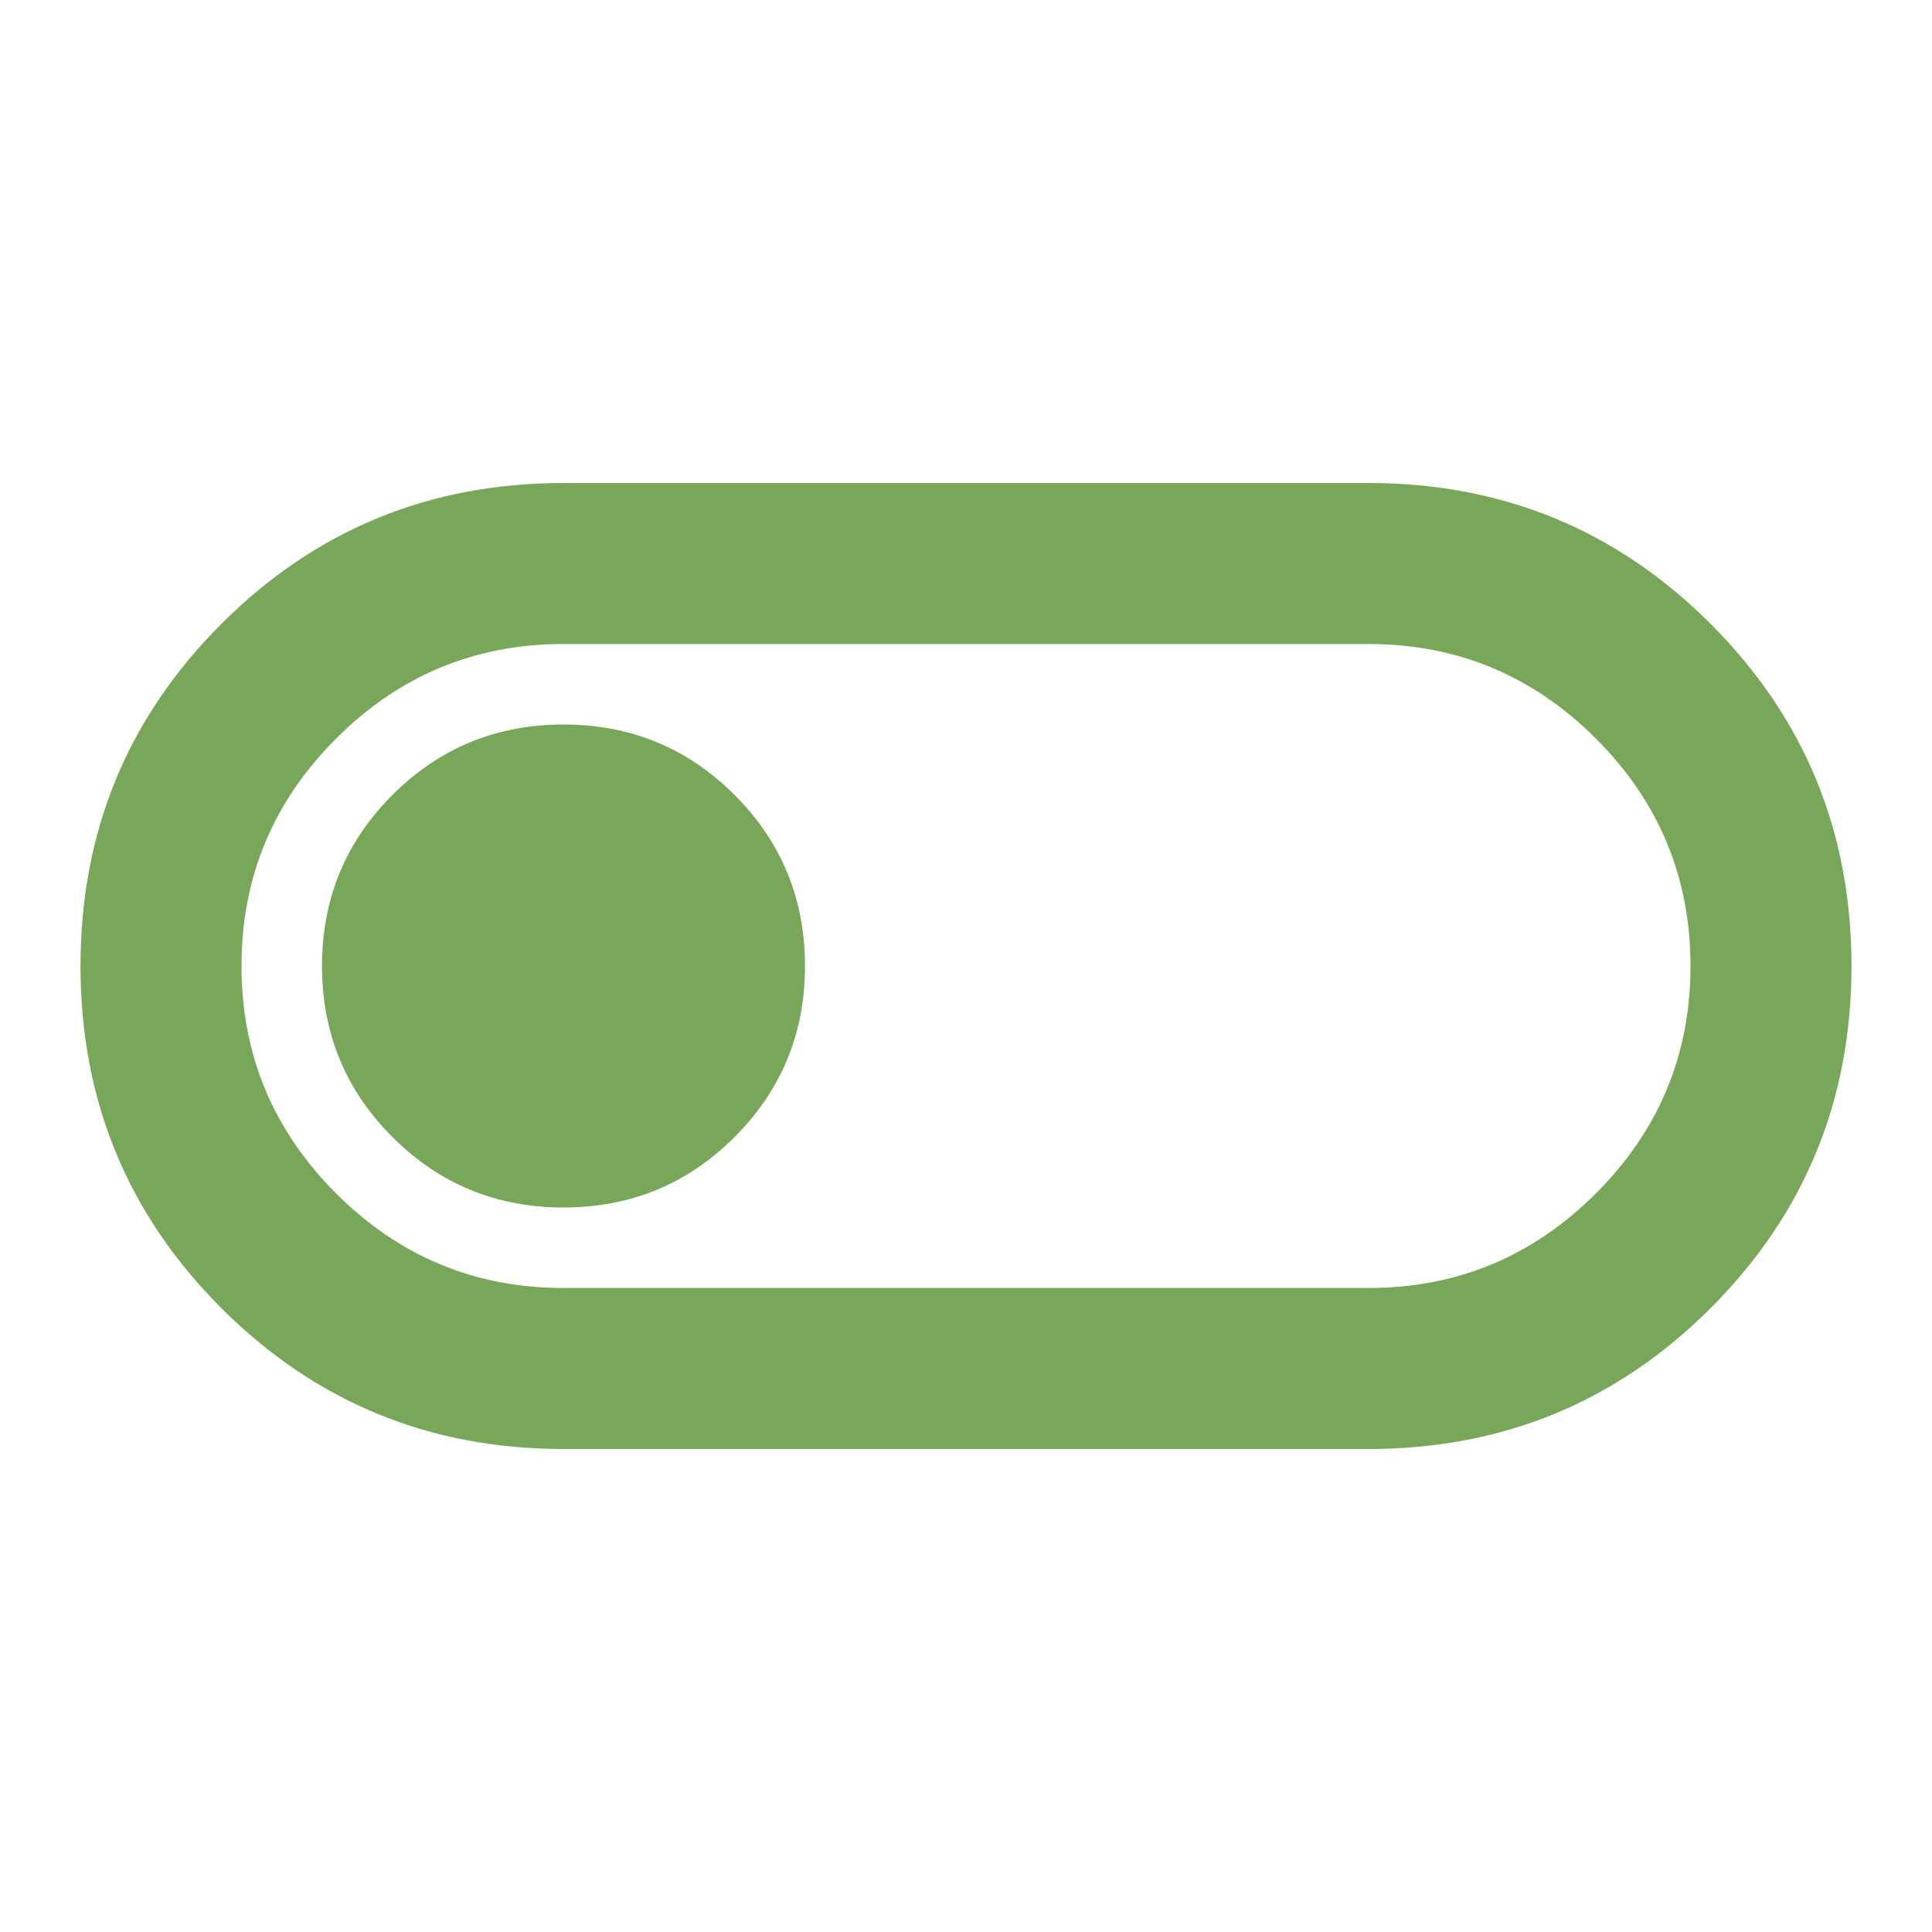
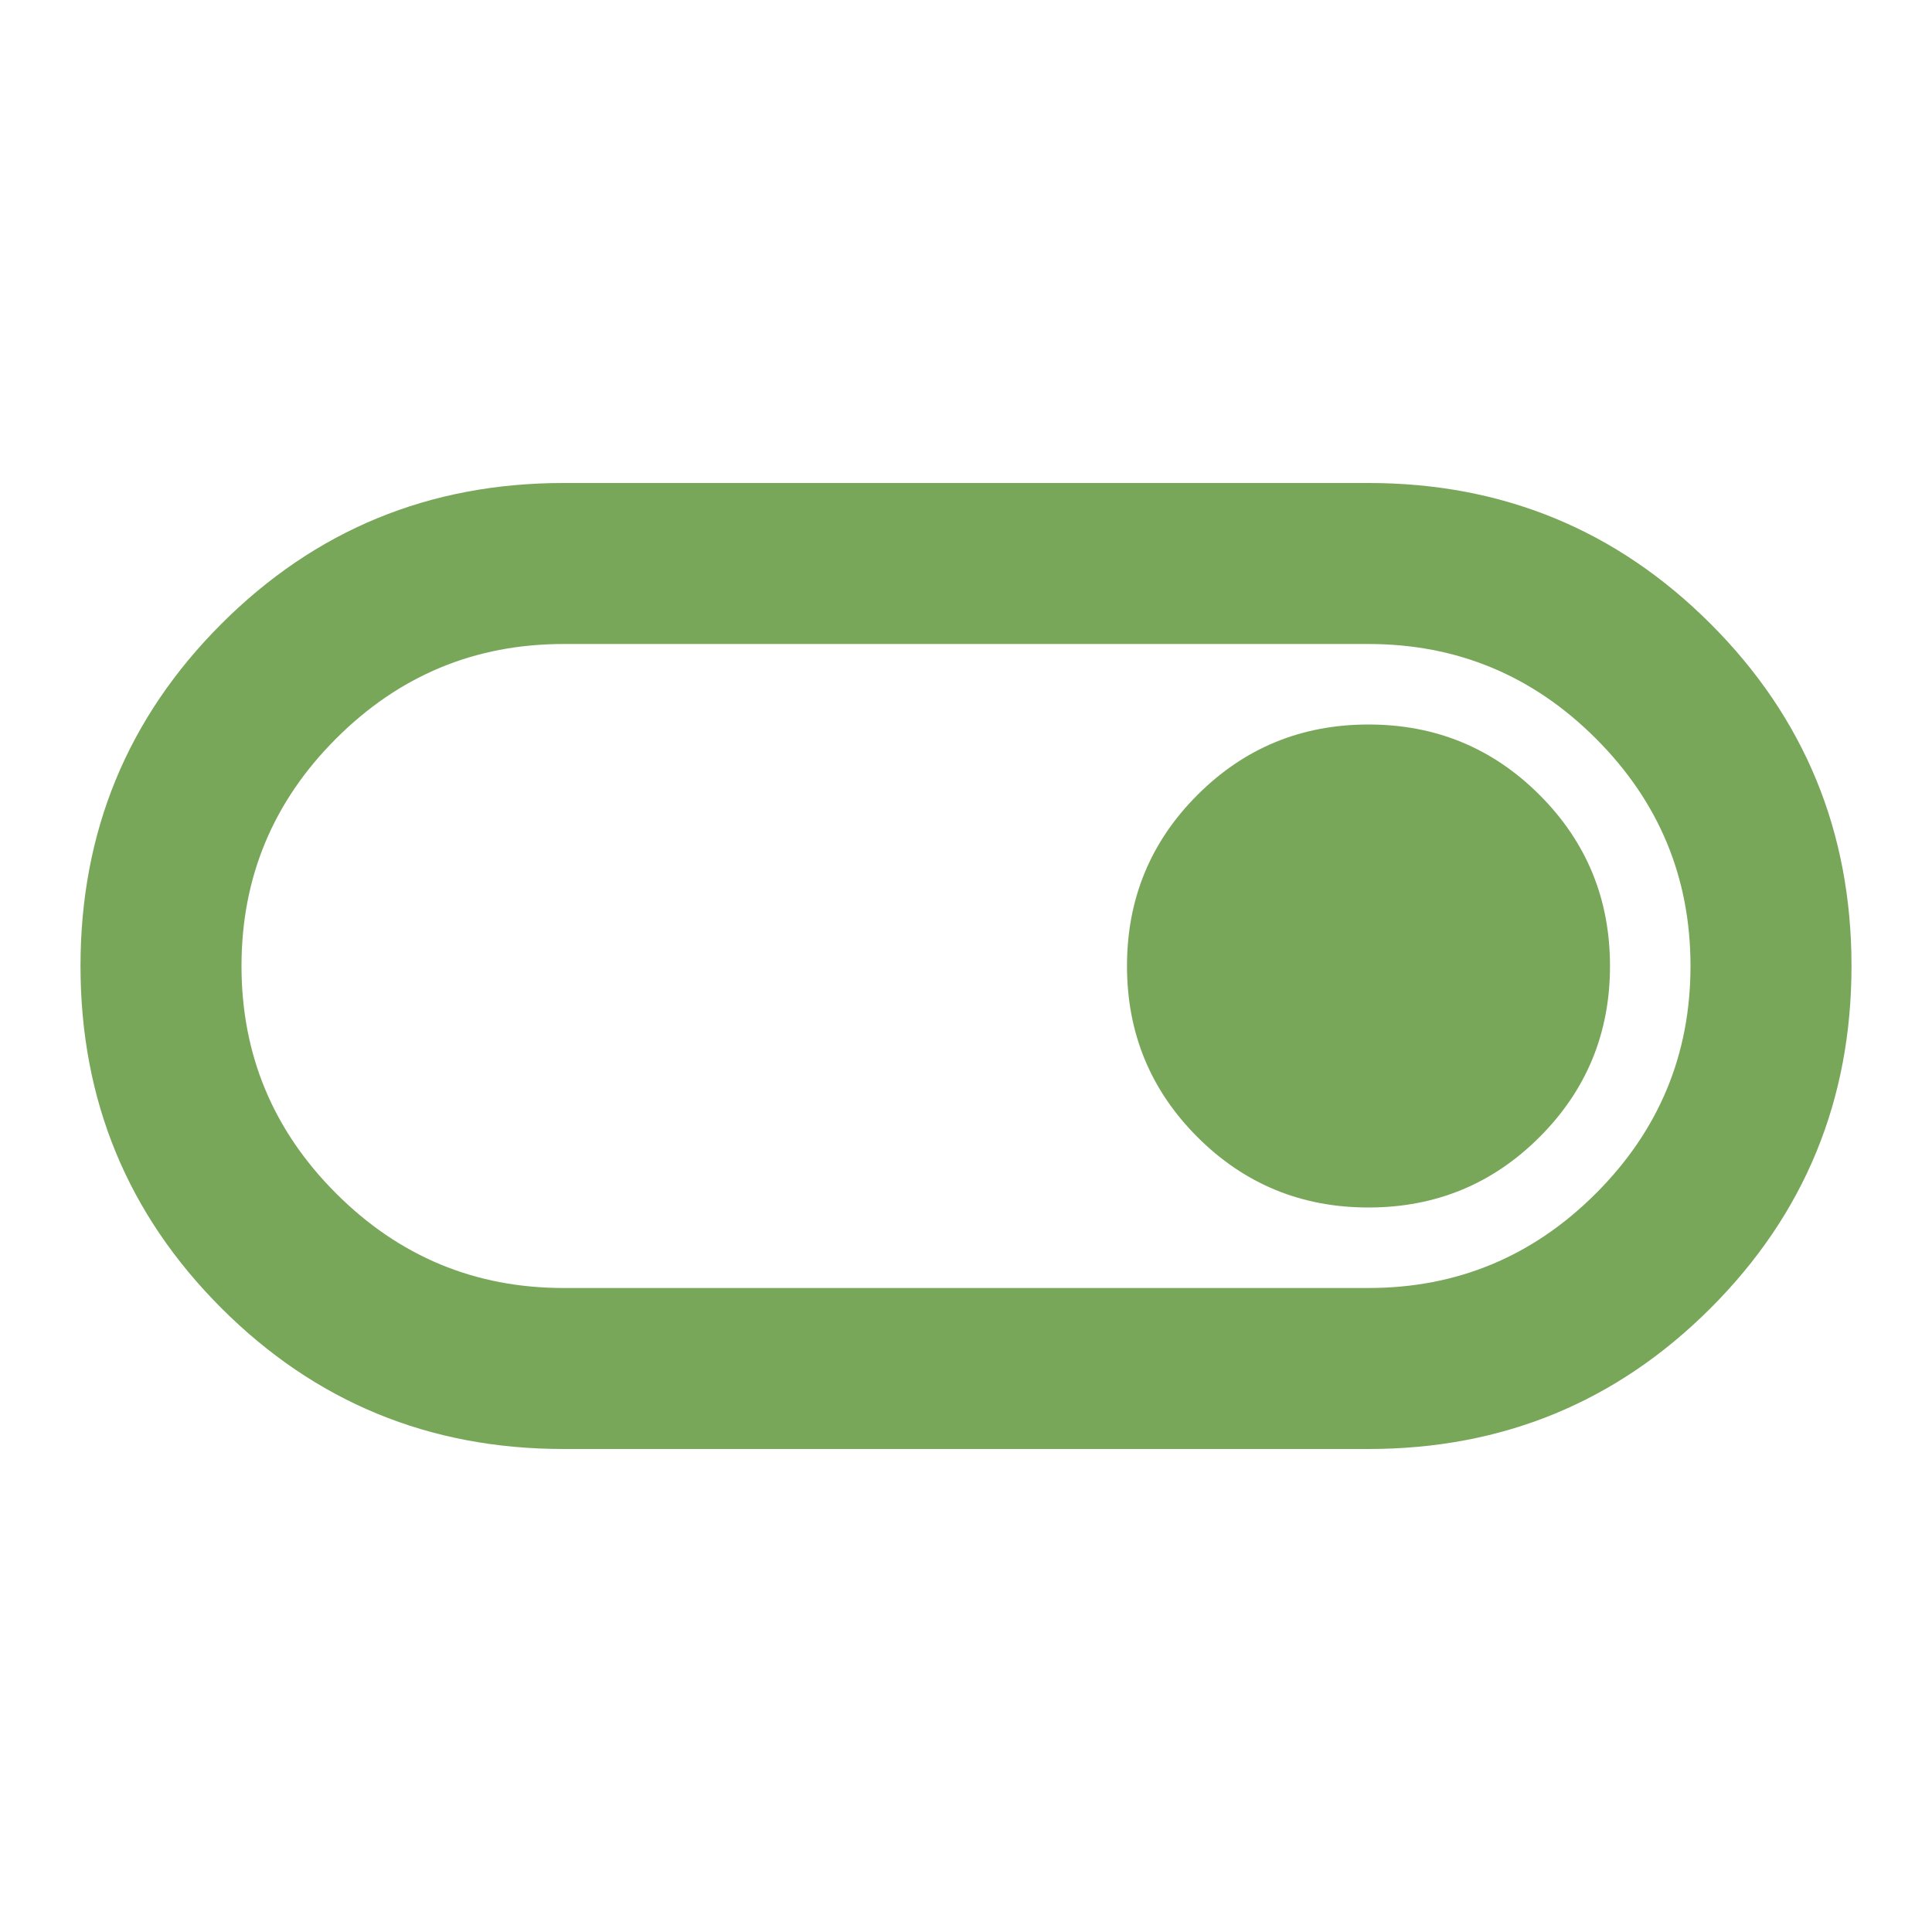
<svg xmlns="http://www.w3.org/2000/svg" height="24px" viewBox="0 -960 960 960" width="24px" fill="#78A75A">
-   <path d="M280-240q-100 0-170-70T40-480q0-100 70-170t170-70h400q100 0 170 70t70 170q0 100-70 170t-170 70H280Zm0-80h400q66 0 113-47t47-113q0-66-47-113t-113-47H280q-66 0-113 47t-47 113q0 66 47 113t113 47Zm85-75q35-35 35-85t-35-85q-35-35-85-35t-85 35q-35 35-35 85t35 85q35 35 85 35t85-35Zm115-85Z" />
+   <path d="M280-240q-100 0-170-70T40-480q0-100 70-170t170-70h400q100 0 170 70t70 170q0 100-70 170t-170 70H280Zm0-80h400q66 0 113-47t47-113q0-66-47-113t-113-47H280q-66 0-113 47t-47 113q0 66 47 113t113 47Zm485-75q35-35 35-85t-35-85q-35-35-85-35t-85 35q-35 35-35 85t35 85q35 35 85 35t85-35Zm-285-85Z" />
</svg>
